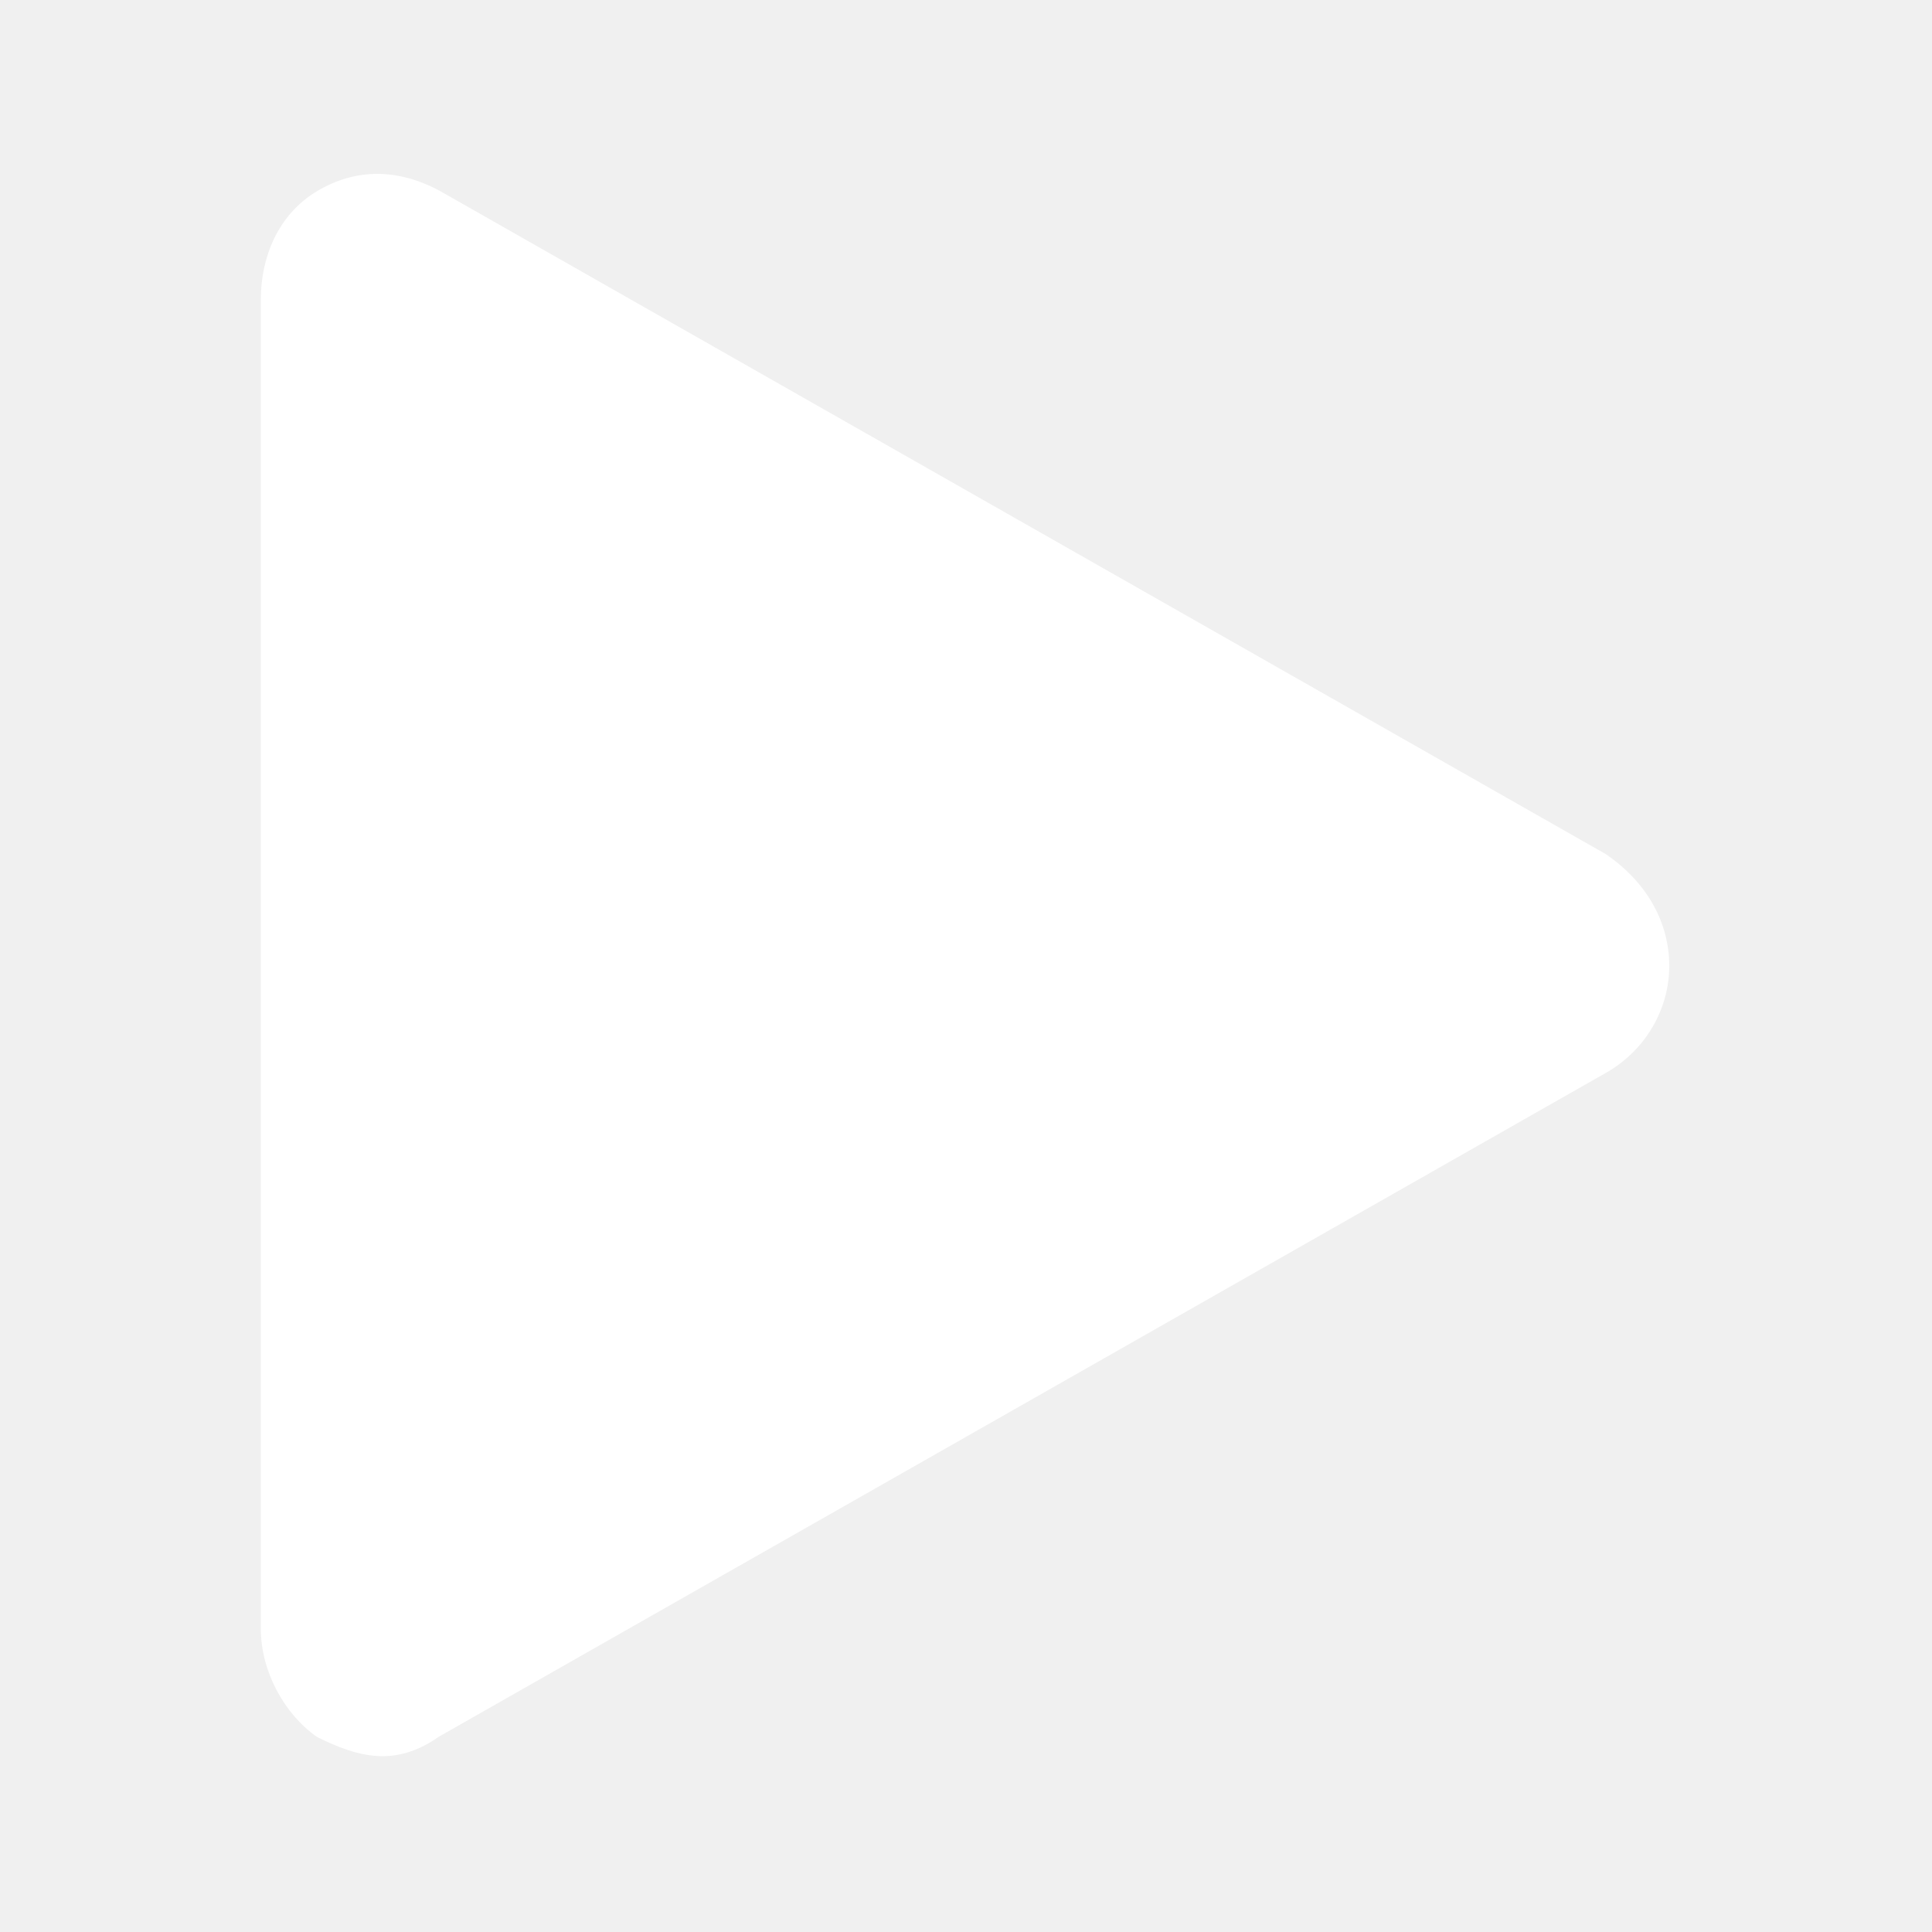
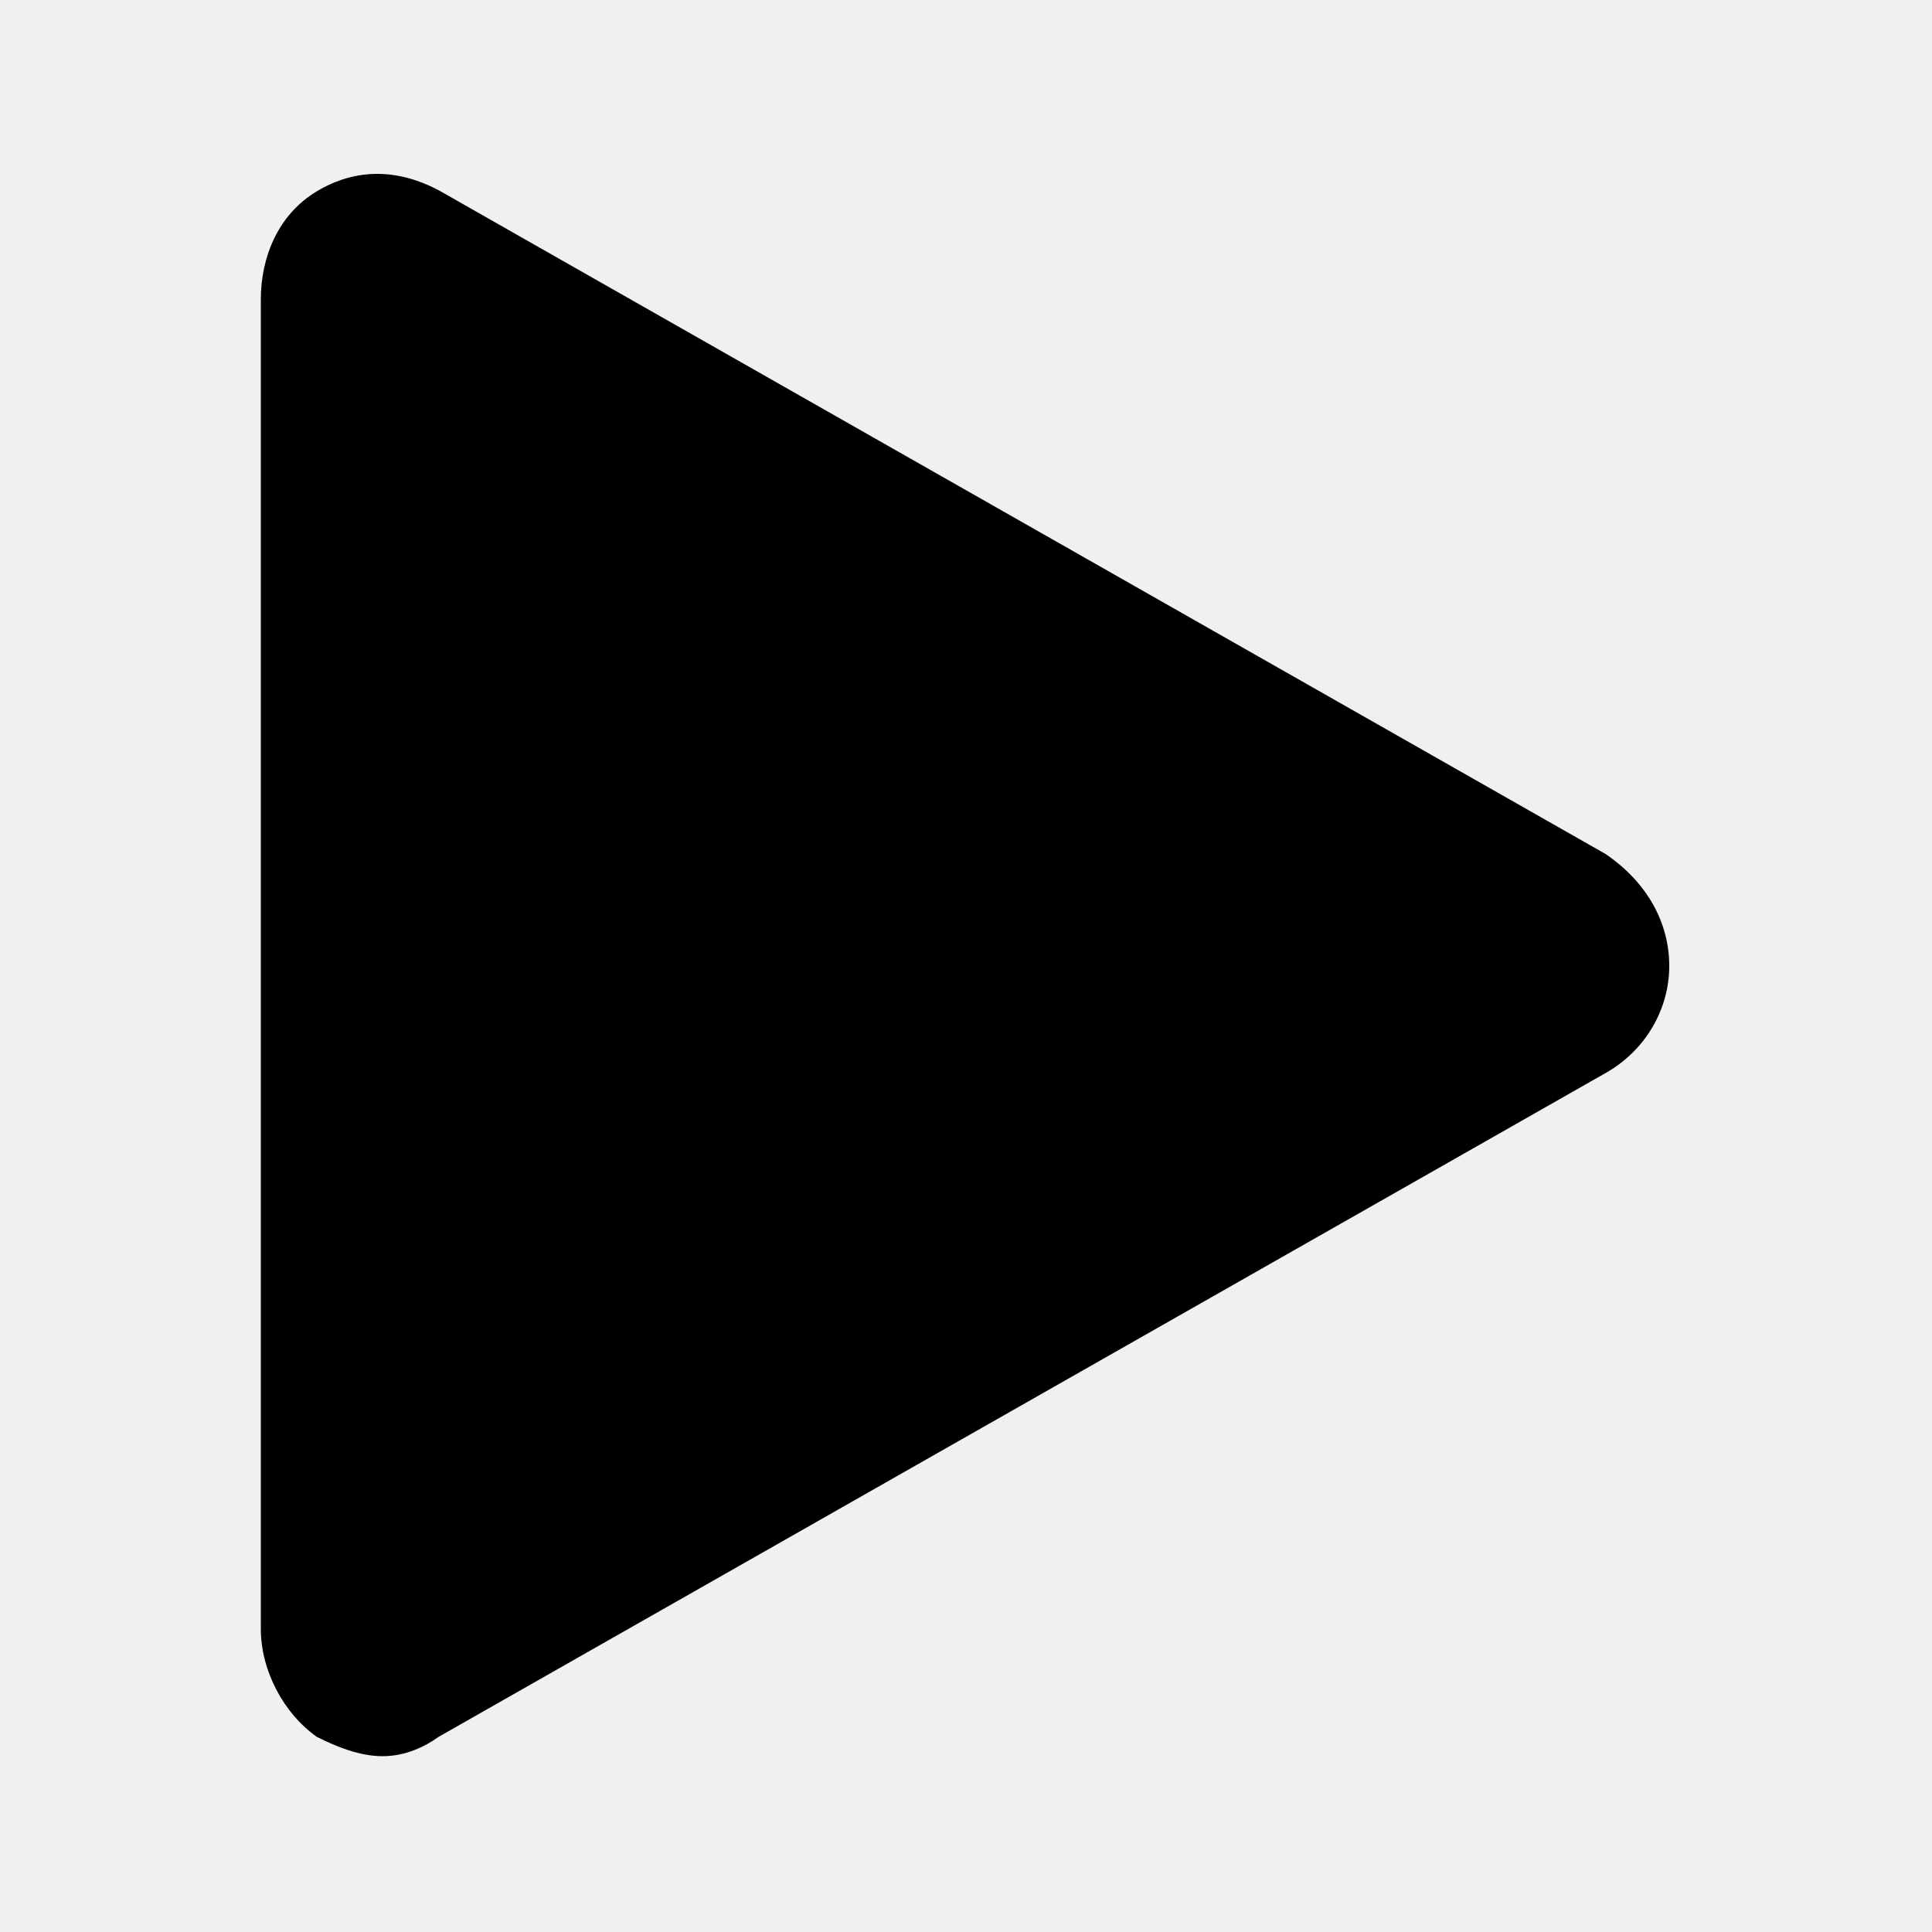
- <svg xmlns="http://www.w3.org/2000/svg" viewBox="0 0 100 100" fill="white" version="1.1" xml:space="preserve">
+ <svg xmlns="http://www.w3.org/2000/svg" viewBox="0 0 100 100" fill="black" version="1.1" xml:space="preserve">
  <path d="M83.1,44.2L22.8,9.9c-2.2-1.2-4.4-1.2-6.4,0c-2,1.2-2.9,3.4-2.9,5.6v68.8c0,2.2,1.2,4.4,2.9,5.6c1,0.5,2.2,1,3.4,1  c1.2,0,2.2-0.5,2.9-1l60.3-34.3c2.2-1.2,3.4-3.4,3.4-5.6S85.3,45.7,83.1,44.2z" />
</svg>
